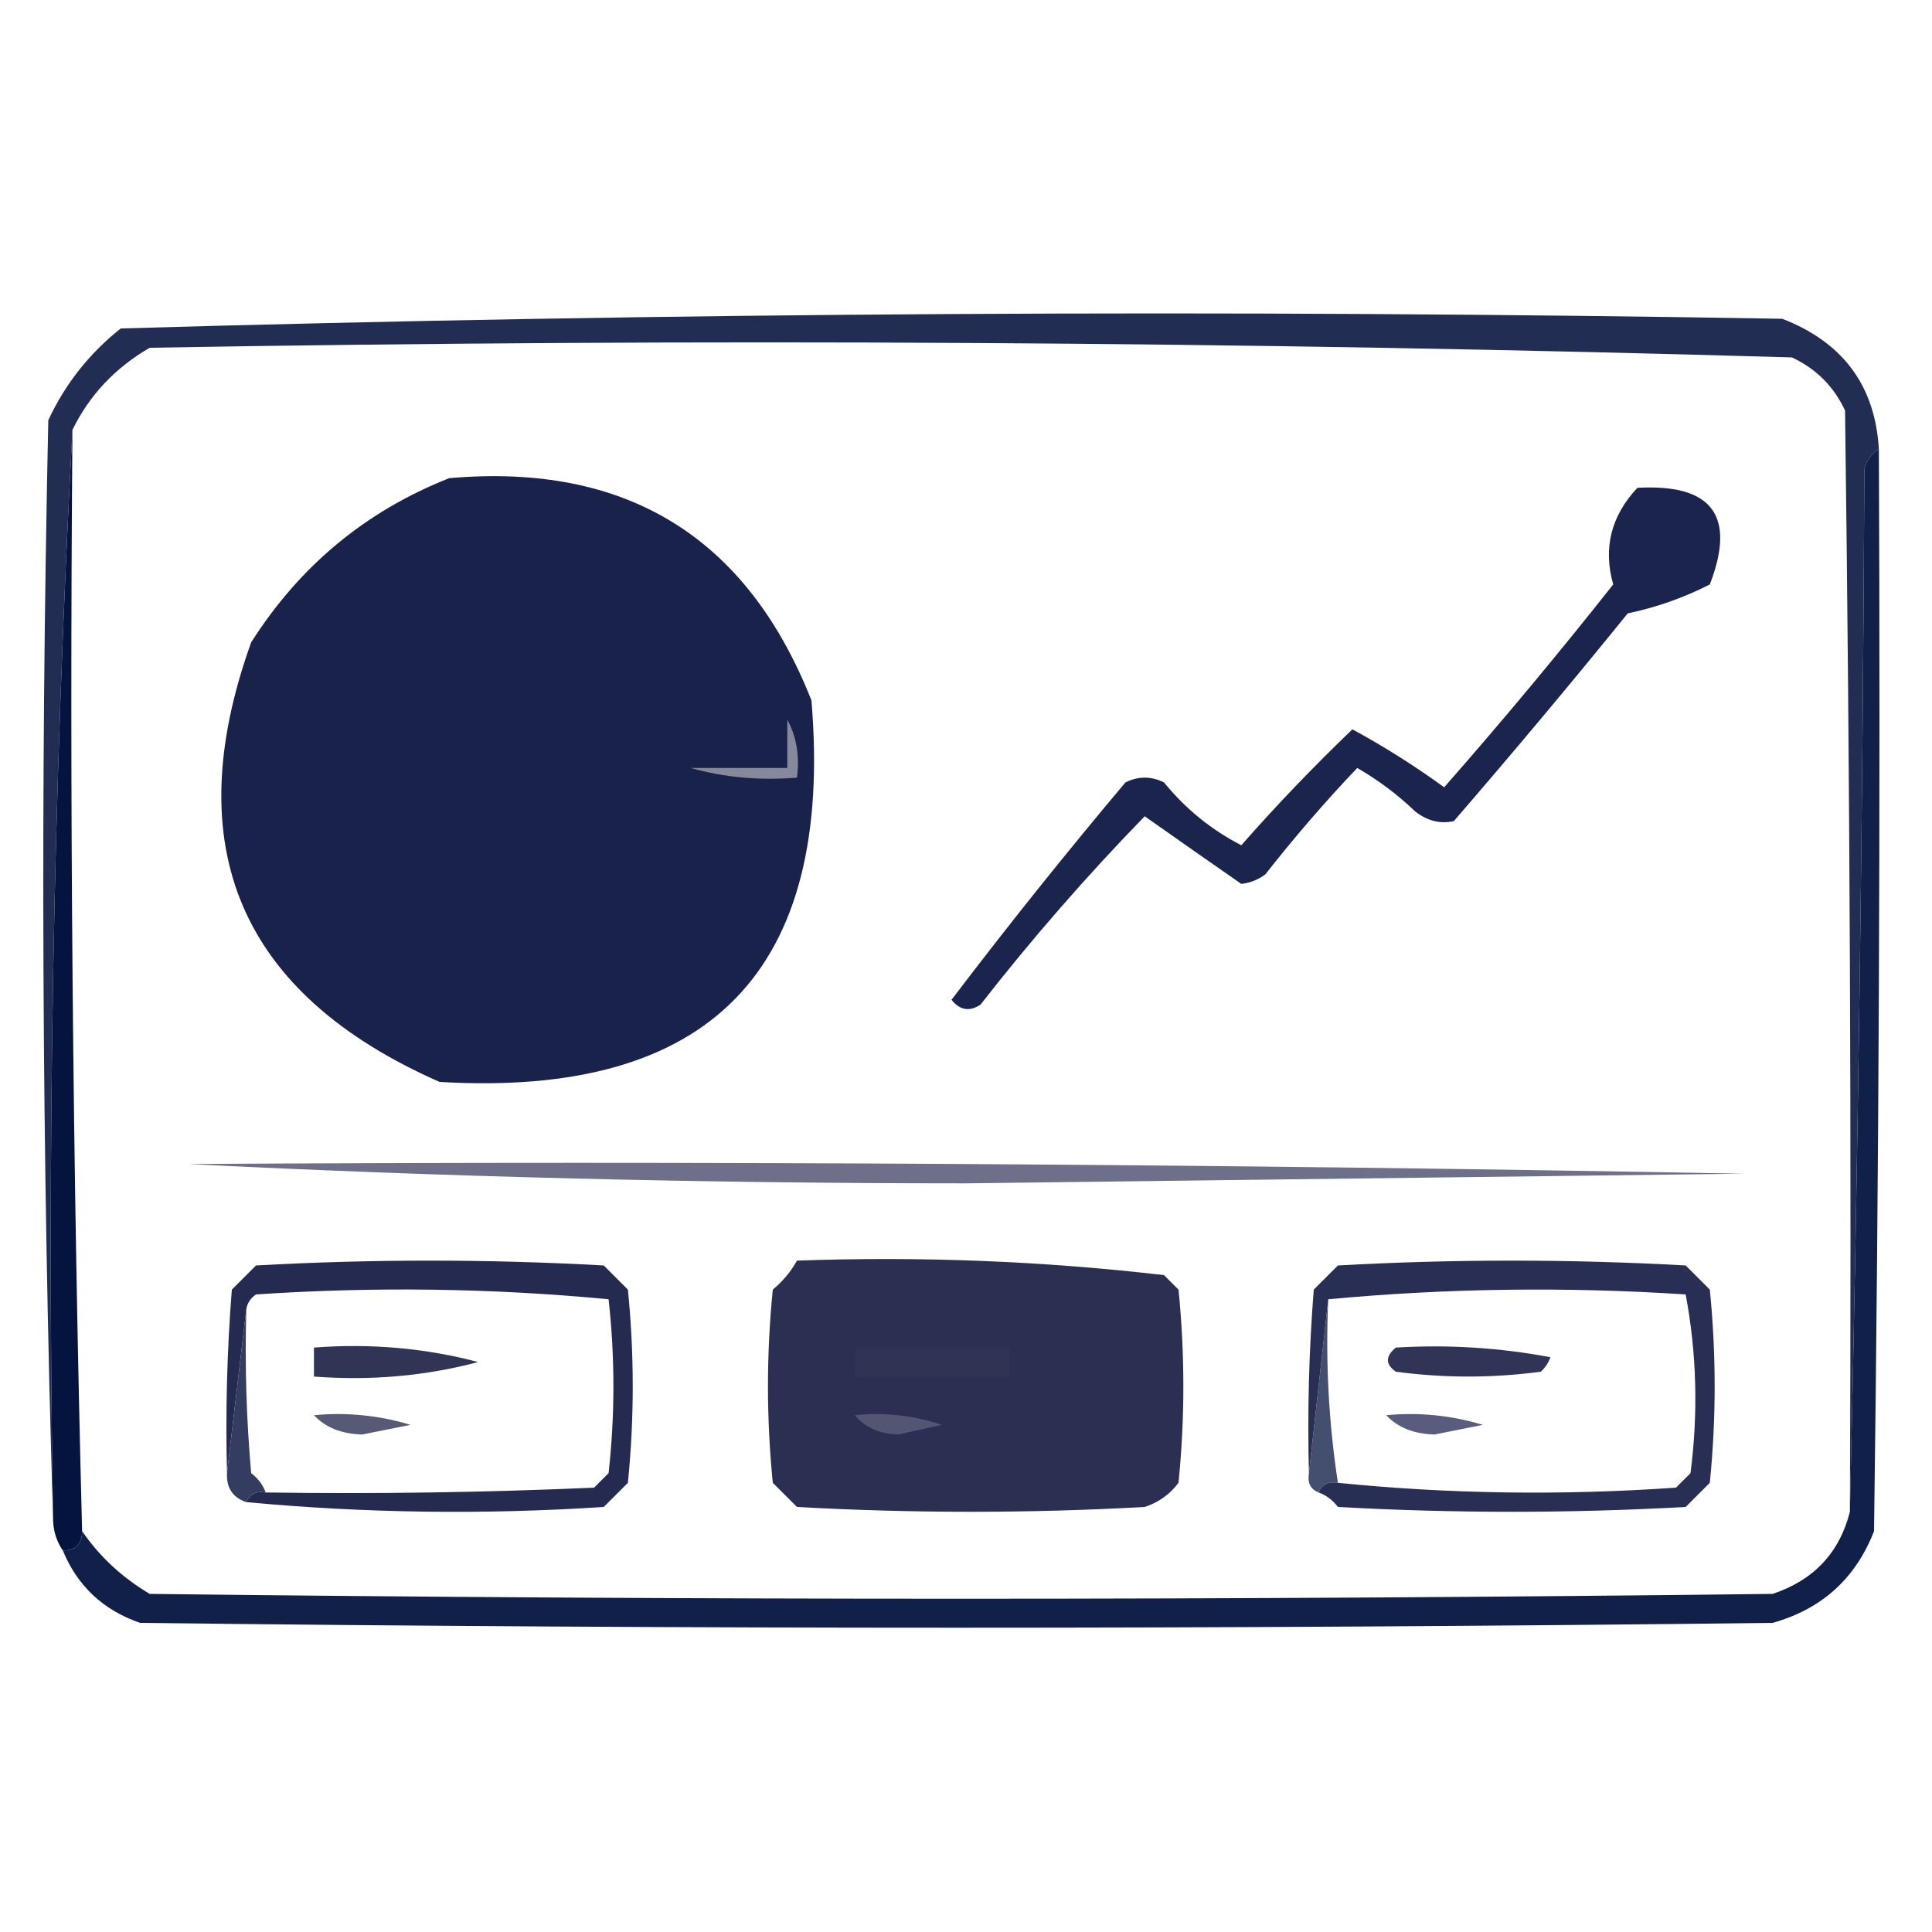
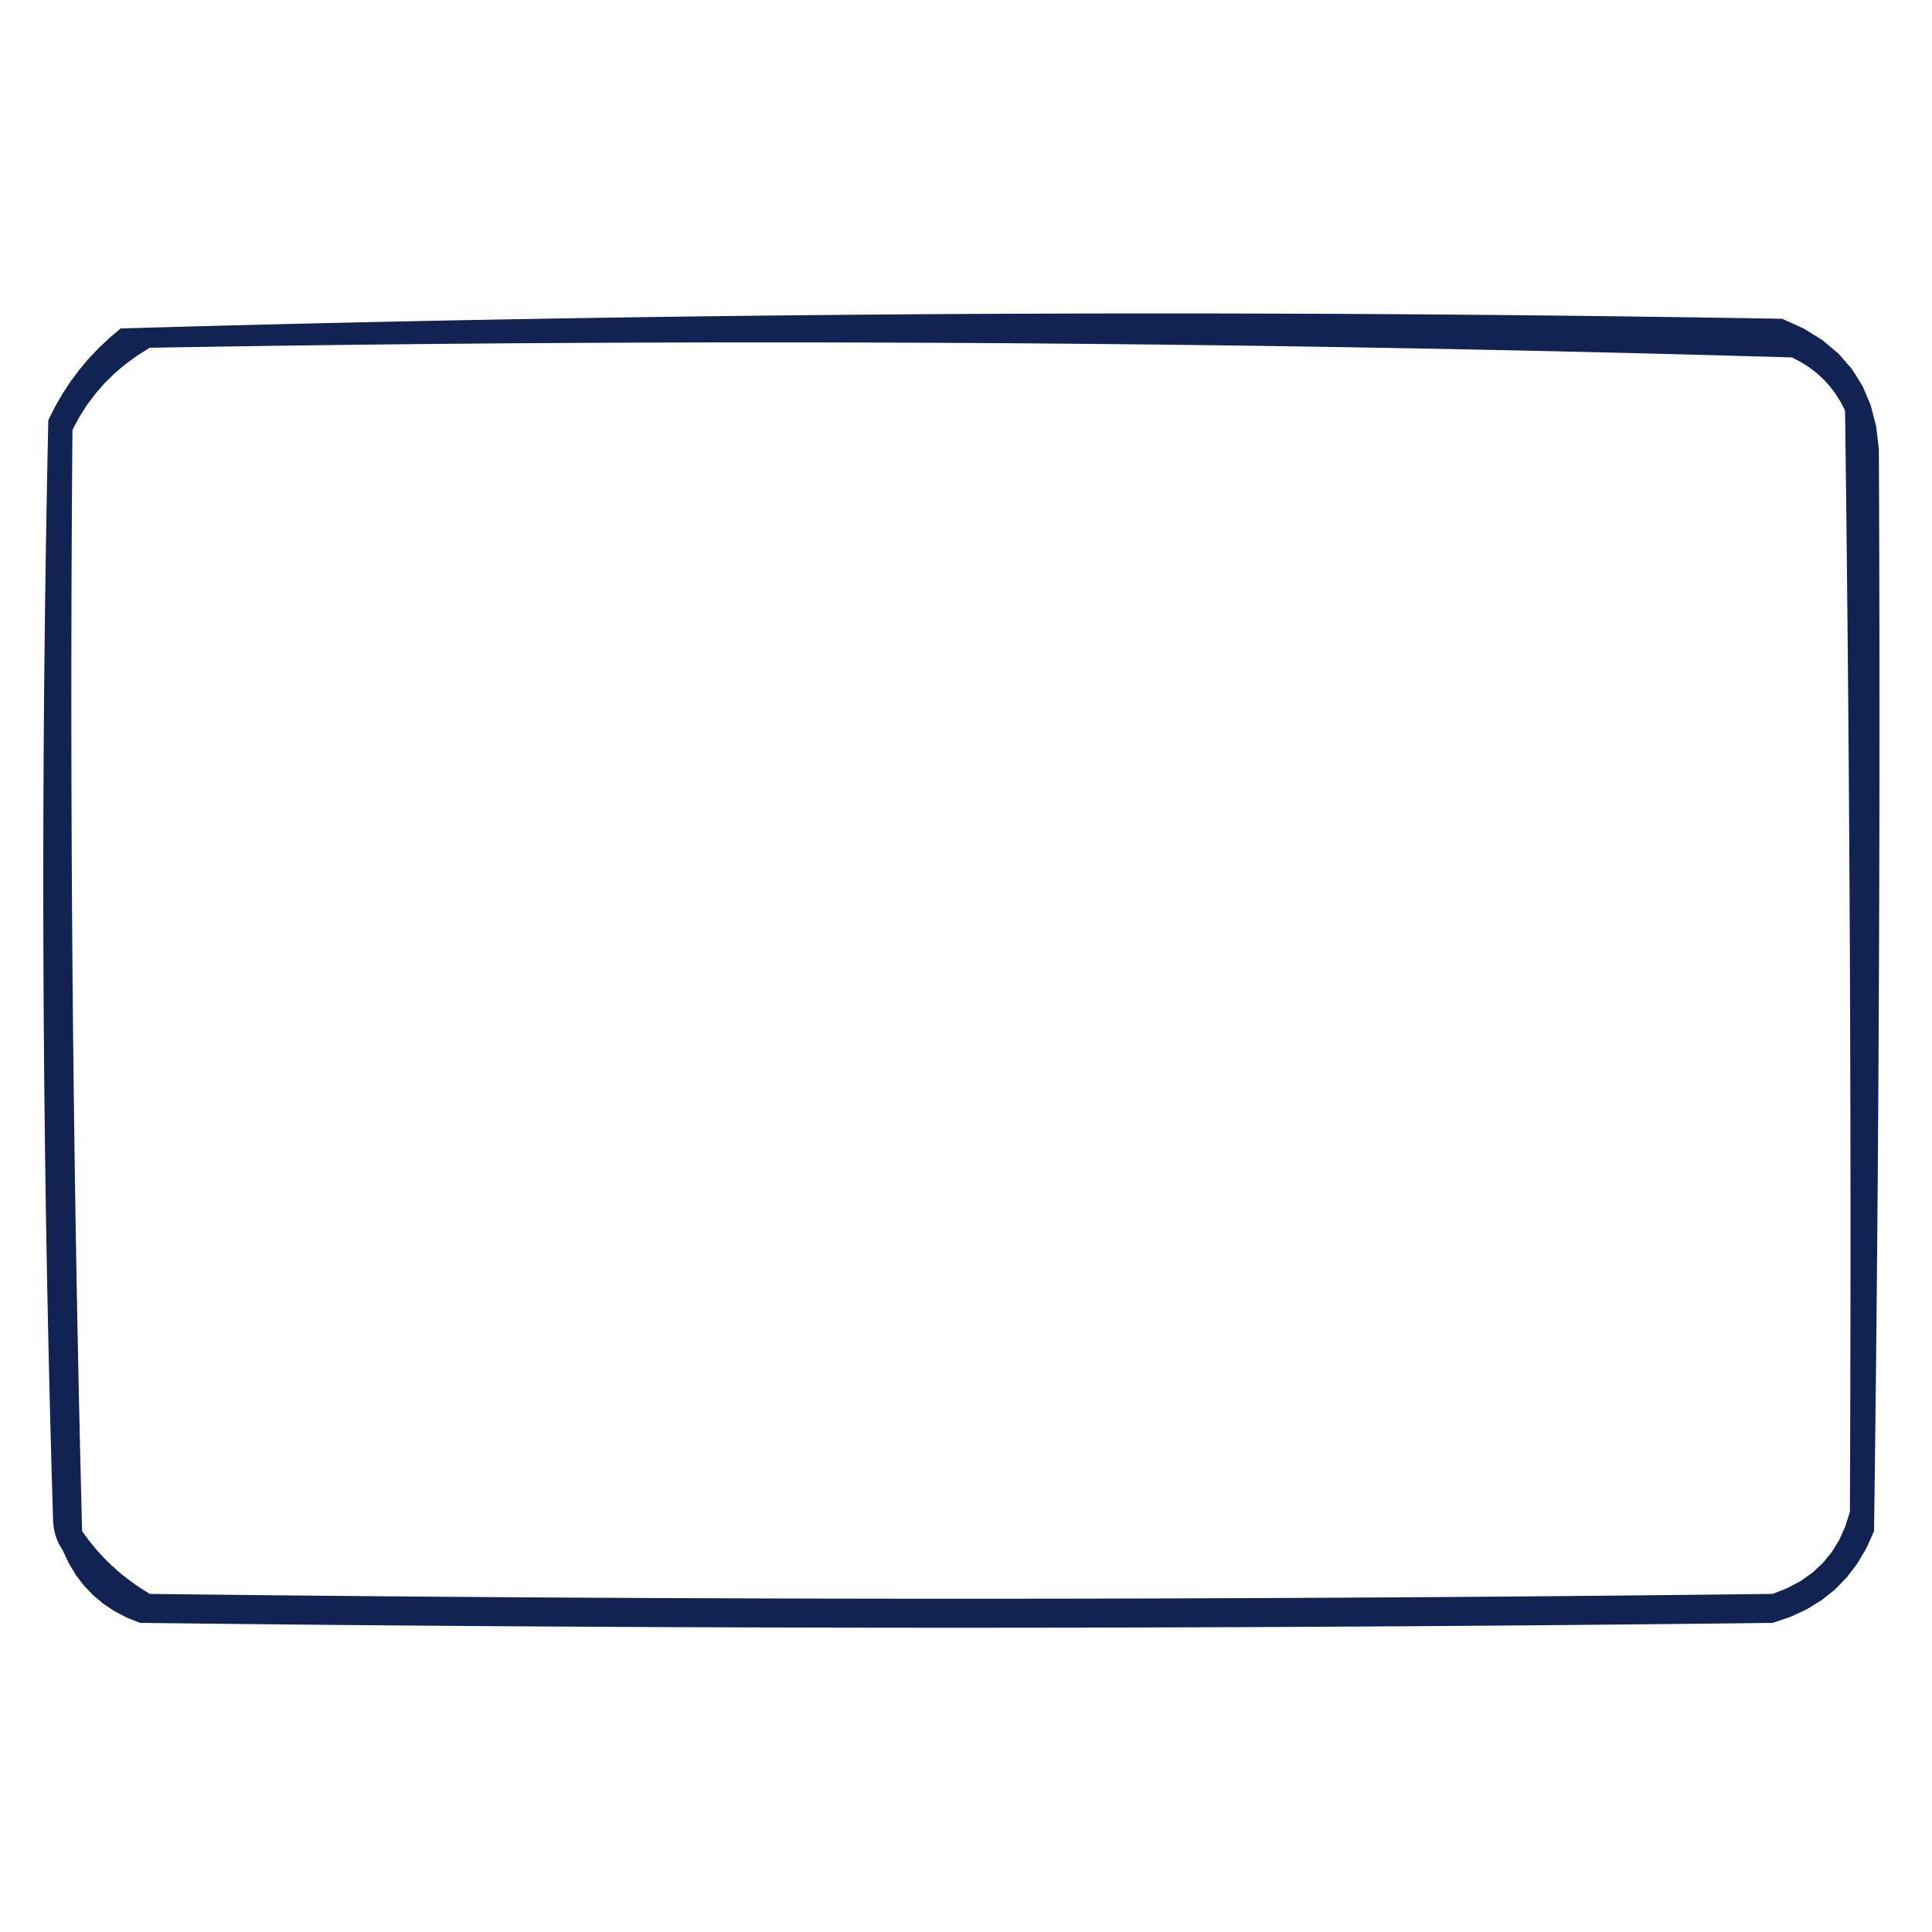
<svg xmlns="http://www.w3.org/2000/svg" version="1.1" width="200px" height="200px" style="shape-rendering:geometricPrecision; text-rendering:geometricPrecision; image-rendering:optimizeQuality; fill-rule:evenodd; clip-rule:evenodd">
  <g>
-     <path style="opacity:1" fill="#222d53" d="M 194.5,46.5 C 193.778,46.917 193.278,47.584 193,48.5C 192.833,84.669 192.333,120.669 191.5,156.5C 191.667,118.499 191.5,80.499 191,42.5C 189.833,40 188,38.167 185.5,37C 128.916,35.342 72.249,35.008 15.5,36C 11.923,38.074 9.256,40.907 7.5,44.5C 5.506,81.819 4.839,119.485 5.5,157.5C 4.336,119.669 4.169,81.669 5,43.5C 6.738,39.759 9.238,36.592 12.5,34C 69.775,32.346 127.109,32.012 184.5,33C 190.781,35.431 194.114,39.931 194.5,46.5 Z" />
-   </g>
-   <g>
-     <path style="opacity:1" fill="transparent" d="M 191.5,156.5 C 190.419,160.75 187.752,163.583 183.5,165C 127.5,165.667 71.5,165.667 15.5,165C 12.642,163.306 10.309,161.139 8.5,158.5C 7.518,120.531 7.185,82.531 7.5,44.5C 9.256,40.907 11.923,38.074 15.5,36C 72.249,35.008 128.916,35.342 185.5,37C 188,38.167 189.833,40 191,42.5C 191.5,80.499 191.667,118.499 191.5,156.5 Z" />
-   </g>
-   <g>
-     <path style="opacity:1" fill="#19224b" d="M 46.5,49.5 C 64.806,47.895 77.306,55.562 84,72.5C 86.346,100.488 73.512,113.654 45.5,112C 24.87,102.906 18.37,87.739 26,66.5C 31.029,58.581 37.863,52.914 46.5,49.5 Z" />
-   </g>
-   <g>
-     <path style="opacity:1" fill="transparent" d="M 81.5,74.5 C 81.5,76.167 81.5,77.833 81.5,79.5C 78.167,79.5 74.833,79.5 71.5,79.5C 69.847,70.514 64.514,65.181 55.5,63.5C 55.177,59.774 55.511,56.107 56.5,52.5C 69.231,54.901 77.564,62.234 81.5,74.5 Z" />
-   </g>
-   <g>
-     <path style="opacity:1" fill="transparent" d="M 47.5,52.5 C 49.167,52.5 50.833,52.5 52.5,52.5C 52.5,56.167 52.5,59.833 52.5,63.5C 45.201,64.074 40.034,67.74 37,74.5C 34.246,85.823 38.08,93.99 48.5,99C 61.555,100.82 69.221,95.32 71.5,82.5C 75.167,82.5 78.833,82.5 82.5,82.5C 79.929,99.736 69.929,109.069 52.5,110.5C 32.404,106.327 23.571,93.994 26,73.5C 29.776,62.889 36.943,55.889 47.5,52.5 Z" />
-   </g>
-   <g>
-     <path style="opacity:1" fill="transparent" d="M 49.5,65.5 C 63.293,65.126 69.793,71.792 69,85.5C 64.93,95.09 57.763,98.59 47.5,96C 39.807,91.27 36.974,84.437 39,75.5C 41.738,71.26 45.238,67.926 49.5,65.5 Z" />
-   </g>
-   <g>
-     <path style="opacity:1" fill="#1b244d" d="M 169.5,50.5 C 177.242,50.063 179.742,53.396 177,60.5C 174.328,61.867 171.495,62.867 168.5,63.5C 162.619,70.759 156.619,77.926 150.5,85C 149.092,85.315 147.759,84.982 146.5,84C 144.679,82.257 142.679,80.757 140.5,79.5C 137.176,82.994 134.009,86.661 131,90.5C 130.275,91.058 129.442,91.392 128.5,91.5C 125.191,89.201 121.858,86.868 118.5,84.5C 112.489,90.679 106.823,97.179 101.5,104C 100.365,104.749 99.365,104.583 98.5,103.5C 104.31,95.856 110.31,88.356 116.5,81C 117.833,80.333 119.167,80.333 120.5,81C 122.732,83.735 125.399,85.902 128.5,87.5C 132.146,83.354 135.979,79.354 140,75.5C 143.29,77.287 146.457,79.287 149.5,81.5C 155.522,74.646 161.355,67.646 167,60.5C 165.936,56.754 166.77,53.421 169.5,50.5 Z" />
-   </g>
-   <g>
-     <path style="opacity:1" fill="transparent" d="M 170.5,53.5 C 175.159,53.015 176.492,54.848 174.5,59C 170.266,59.267 168.933,57.434 170.5,53.5 Z" />
-   </g>
-   <g>
-     <path style="opacity:1" fill="#85899b" d="M 81.5,74.5 C 82.461,76.265 82.795,78.265 82.5,80.5C 78.629,80.815 74.962,80.482 71.5,79.5C 74.833,79.5 78.167,79.5 81.5,79.5C 81.5,77.833 81.5,76.167 81.5,74.5 Z" />
-   </g>
-   <g>
-     <path style="opacity:1" fill="#05143f" d="M 7.5,44.5 C 7.185,82.531 7.518,120.531 8.5,158.5C 8.5,159.833 7.833,160.5 6.5,160.5C 5.89,159.609 5.557,158.609 5.5,157.5C 4.839,119.485 5.506,81.819 7.5,44.5 Z" />
-   </g>
-   <g>
-     <path style="opacity:1" fill="#6e6f88" d="M 19.5,120.5 C 73.171,120.167 126.837,120.5 180.5,121.5C 153.667,121.833 126.833,122.167 100,122.5C 72.825,122.5 45.992,121.833 19.5,120.5 Z" />
-   </g>
-   <g>
-     <path style="opacity:1" fill="#252a51" d="M 25.5,155.5 C 25.842,154.662 26.508,154.328 27.5,154.5C 38.838,154.667 50.172,154.5 61.5,154C 62,153.5 62.5,153 63,152.5C 63.667,146.5 63.667,140.5 63,134.5C 50.909,133.346 38.742,133.179 26.5,134C 25.944,134.383 25.611,134.883 25.5,135.5C 24.833,141.167 24.167,146.833 23.5,152.5C 23.334,146.158 23.5,139.825 24,133.5C 24.833,132.667 25.667,131.833 26.5,131C 38.5,130.333 50.5,130.333 62.5,131C 63.333,131.833 64.167,132.667 65,133.5C 65.667,140.167 65.667,146.833 65,153.5C 64.167,154.333 63.333,155.167 62.5,156C 50.091,156.812 37.758,156.645 25.5,155.5 Z" />
-   </g>
-   <g>
-     <path style="opacity:1" fill="transparent" d="M 27.5,154.5 C 27.217,153.711 26.717,153.044 26,152.5C 25.501,146.843 25.334,141.176 25.5,135.5C 25.611,134.883 25.944,134.383 26.5,134C 38.742,133.179 50.909,133.346 63,134.5C 63.667,140.5 63.667,146.5 63,152.5C 62.5,153 62,153.5 61.5,154C 50.172,154.5 38.838,154.667 27.5,154.5 Z" />
-   </g>
-   <g>
-     <path style="opacity:1" fill="transparent" d="M 138.5,153.5 C 137.542,147.256 137.209,140.923 137.5,134.5C 149.758,133.355 162.091,133.188 174.5,134C 175.642,140.084 175.809,146.251 175,152.5C 174.5,153 174,153.5 173.5,154C 161.659,154.826 149.993,154.659 138.5,153.5 Z" />
-   </g>
-   <g>
-     <path style="opacity:1" fill="#2b3052" d="M 82.5,130.5 C 95.266,130.039 107.933,130.539 120.5,132C 121,132.5 121.5,133 122,133.5C 122.667,140.167 122.667,146.833 122,153.5C 121.097,154.701 119.931,155.535 118.5,156C 106.5,156.667 94.5,156.667 82.5,156C 81.667,155.167 80.833,154.333 80,153.5C 79.333,146.833 79.333,140.167 80,133.5C 81.045,132.627 81.878,131.627 82.5,130.5 Z" />
-   </g>
-   <g>
-     <path style="opacity:1" fill="transparent" d="M 82.5,133.5 C 94.838,133.333 107.171,133.5 119.5,134C 120.642,140.084 120.809,146.251 120,152.5C 119.5,153 119,153.5 118.5,154C 106.833,154.667 95.167,154.667 83.5,154C 83,153.5 82.5,153 82,152.5C 81.21,146.085 81.376,139.752 82.5,133.5 Z" />
-   </g>
-   <g>
-     <path style="opacity:1" fill="#303555" d="M 32.5,139.5 C 38.352,139.051 44.019,139.551 49.5,141C 44.019,142.449 38.352,142.949 32.5,142.5C 32.5,141.5 32.5,140.5 32.5,139.5 Z" />
-   </g>
-   <g>
-     <path style="opacity:1" fill="#2f3455" d="M 88.5,139.5 C 93.833,139.5 99.167,139.5 104.5,139.5C 104.5,140.5 104.5,141.5 104.5,142.5C 99.167,142.5 93.833,142.5 88.5,142.5C 88.5,141.5 88.5,140.5 88.5,139.5 Z" />
-   </g>
-   <g>
-     <path style="opacity:1" fill="#444e6e" d="M 137.5,134.5 C 137.209,140.923 137.542,147.256 138.5,153.5C 137.508,153.328 136.842,153.662 136.5,154.5C 135.662,154.158 135.328,153.492 135.5,152.5C 136.167,146.5 136.833,140.5 137.5,134.5 Z" />
-   </g>
-   <g>
-     <path style="opacity:1" fill="#343c5f" d="M 25.5,135.5 C 25.334,141.176 25.501,146.843 26,152.5C 26.717,153.044 27.217,153.711 27.5,154.5C 26.508,154.328 25.842,154.662 25.5,155.5C 24.094,155.027 23.427,154.027 23.5,152.5C 24.167,146.833 24.833,141.167 25.5,135.5 Z" />
-   </g>
-   <g>
-     <path style="opacity:1" fill="#575a74" d="M 32.5,146.5 C 35.898,146.18 39.232,146.513 42.5,147.5C 40.833,147.833 39.167,148.167 37.5,148.5C 35.36,148.444 33.694,147.777 32.5,146.5 Z" />
-   </g>
-   <g>
-     <path style="opacity:1" fill="#525673" d="M 88.5,146.5 C 91.572,146.183 94.572,146.516 97.5,147.5C 96,147.833 94.5,148.167 93,148.5C 91.014,148.431 89.514,147.765 88.5,146.5 Z" />
-   </g>
-   <g>
-     <path style="opacity:1" fill="#292e54" d="M 136.5,154.5 C 136.842,153.662 137.508,153.328 138.5,153.5C 149.993,154.659 161.659,154.826 173.5,154C 174,153.5 174.5,153 175,152.5C 175.809,146.251 175.642,140.084 174.5,134C 162.091,133.188 149.758,133.355 137.5,134.5C 136.833,140.5 136.167,146.5 135.5,152.5C 135.334,146.158 135.5,139.825 136,133.5C 136.833,132.667 137.667,131.833 138.5,131C 150.5,130.333 162.5,130.333 174.5,131C 175.333,131.833 176.167,132.667 177,133.5C 177.667,140.167 177.667,146.833 177,153.5C 176.167,154.333 175.333,155.167 174.5,156C 162.5,156.667 150.5,156.667 138.5,156C 137.956,155.283 137.289,154.783 136.5,154.5 Z" />
-   </g>
-   <g>
-     <path style="opacity:1" fill="#5a5c7d" d="M 143.5,146.5 C 146.898,146.18 150.232,146.513 153.5,147.5C 151.833,147.833 150.167,148.167 148.5,148.5C 146.36,148.444 144.694,147.777 143.5,146.5 Z" />
-   </g>
-   <g>
-     <path style="opacity:1" fill="#303558" d="M 144.5,139.5 C 149.875,139.172 155.208,139.505 160.5,140.5C 160.291,141.086 159.957,141.586 159.5,142C 154.5,142.667 149.5,142.667 144.5,142C 143.402,141.23 143.402,140.397 144.5,139.5 Z" />
-   </g>
-   <g>
-     <path style="opacity:1" fill="#102049" d="M 194.5,46.5 C 194.667,83.835 194.5,121.168 194,158.5C 192.098,163.4 188.598,166.567 183.5,168C 127.167,168.667 70.833,168.667 14.5,168C 10.678,166.676 8.011,164.176 6.5,160.5C 7.833,160.5 8.5,159.833 8.5,158.5C 10.309,161.139 12.642,163.306 15.5,165C 71.5,165.667 127.5,165.667 183.5,165C 187.752,163.583 190.419,160.75 191.5,156.5C 192.333,120.669 192.833,84.669 193,48.5C 193.278,47.584 193.778,46.917 194.5,46.5 Z" />
+     <path style="opacity:1" fill="#102352" d="M 5.595,158.311 L 5.681,158.702 L 5.793,159.082 L 5.931,159.452 L 6.095,159.811 L 6.284,160.161 L 6.500,160.500 L 7.121,161.823 L 7.850,163.036 L 8.687,164.139 L 9.633,165.132 L 10.687,166.014 L 11.850,166.786 L 13.121,167.448 L 14.500,168.000 L 16.613,168.025 L 18.725,168.049 L 20.837,168.072 L 22.950,168.095 L 25.062,168.117 L 27.175,168.139 L 29.288,168.160 L 31.400,168.180 L 33.513,168.200 L 35.625,168.219 L 37.737,168.237 L 39.850,168.255 L 41.962,168.272 L 44.075,168.289 L 46.188,168.305 L 48.300,168.320 L 50.413,168.335 L 52.525,168.349 L 54.638,168.362 L 56.750,168.375 L 58.862,168.387 L 60.975,168.399 L 63.087,168.410 L 65.200,168.420 L 67.313,168.430 L 69.425,168.439 L 71.538,168.447 L 73.650,168.455 L 75.763,168.462 L 77.875,168.469 L 79.988,168.475 L 82.100,168.480 L 84.213,168.485 L 86.325,168.489 L 88.438,168.492 L 90.550,168.495 L 92.663,168.497 L 94.775,168.499 L 96.888,168.500 L 99.000,168.500 L 101.113,168.500 L 103.225,168.499 L 105.338,168.497 L 107.450,168.495 L 109.563,168.492 L 111.675,168.489 L 113.788,168.485 L 115.900,168.480 L 118.013,168.475 L 120.125,168.469 L 122.238,168.462 L 124.350,168.455 L 126.463,168.447 L 128.575,168.439 L 130.688,168.430 L 132.800,168.420 L 134.913,168.410 L 137.025,168.399 L 139.138,168.387 L 141.250,168.375 L 143.363,168.362 L 145.475,168.349 L 147.588,168.335 L 149.700,168.320 L 151.813,168.305 L 153.925,168.289 L 156.038,168.272 L 158.150,168.255 L 160.263,168.237 L 162.375,168.219 L 164.488,168.200 L 166.600,168.180 L 168.713,168.160 L 170.825,168.139 L 172.938,168.117 L 175.050,168.095 L 177.162,168.072 L 179.275,168.049 L 181.387,168.025 L 183.500,168.000 L 185.337,167.381 L 187.024,166.600 L 188.561,165.656 L 189.948,164.550 L 191.186,163.281 L 192.274,161.850 L 193.212,160.256 L 194.000,158.500 L 194.026,156.500 L 194.052,154.500 L 194.077,152.500 L 194.102,150.500 L 194.126,148.500 L 194.149,146.500 L 194.172,144.500 L 194.194,142.500 L 194.215,140.500 L 194.236,138.501 L 194.256,136.501 L 194.275,134.501 L 194.294,132.501 L 194.312,130.501 L 194.330,128.501 L 194.347,126.501 L 194.363,124.501 L 194.379,122.501 L 194.394,120.501 L 194.408,118.501 L 194.422,116.501 L 194.435,114.501 L 194.447,112.501 L 194.459,110.501 L 194.470,108.501 L 194.481,106.501 L 194.491,104.501 L 194.500,102.501 L 194.509,100.501 L 194.517,98.501 L 194.524,96.501 L 194.531,94.501 L 194.537,92.501 L 194.542,90.501 L 194.547,88.501 L 194.551,86.501 L 194.555,84.501 L 194.558,82.501 L 194.560,80.501 L 194.561,78.501 L 194.562,76.501 L 194.563,74.501 L 194.562,72.501 L 194.561,70.501 L 194.560,68.501 L 194.558,66.501 L 194.555,64.501 L 194.551,62.501 L 194.547,60.501 L 194.542,58.500 L 194.537,56.500 L 194.531,54.500 L 194.524,52.500 L 194.517,50.500 L 194.509,48.500 L 194.500,46.500 L 194.217,44.134 L 193.658,41.961 L 192.822,39.983 L 191.711,38.199 L 190.322,36.608 L 188.658,35.211 L 186.717,34.009 L 184.500,33.000 L 182.348,32.964 L 180.196,32.928 L 178.044,32.894 L 175.892,32.862 L 173.740,32.830 L 171.588,32.800 L 169.436,32.771 L 167.284,32.743 L 165.133,32.717 L 162.981,32.691 L 160.829,32.667 L 158.678,32.645 L 156.526,32.623 L 154.375,32.603 L 152.224,32.584 L 150.072,32.566 L 147.921,32.549 L 145.770,32.534 L 143.619,32.520 L 141.468,32.507 L 139.316,32.495 L 137.166,32.485 L 135.014,32.476 L 132.864,32.468 L 130.713,32.461 L 128.562,32.456 L 126.411,32.451 L 124.261,32.448 L 122.110,32.447 L 119.959,32.446 L 117.809,32.447 L 115.658,32.449 L 113.508,32.452 L 111.358,32.456 L 109.207,32.462 L 107.057,32.469 L 104.907,32.477 L 102.757,32.487 L 100.607,32.497 L 98.457,32.509 L 96.307,32.522 L 94.157,32.537 L 92.007,32.552 L 89.857,32.569 L 87.707,32.587 L 85.558,32.606 L 83.408,32.627 L 81.258,32.649 L 79.109,32.672 L 76.959,32.696 L 74.810,32.722 L 72.660,32.748 L 70.511,32.776 L 68.362,32.806 L 66.213,32.836 L 64.064,32.868 L 61.914,32.901 L 59.765,32.935 L 57.616,32.970 L 55.467,33.007 L 53.319,33.045 L 51.170,33.084 L 49.021,33.124 L 46.872,33.166 L 44.724,33.209 L 42.575,33.253 L 40.426,33.298 L 38.278,33.345 L 36.129,33.392 L 33.981,33.441 L 31.833,33.492 L 29.684,33.543 L 27.536,33.596 L 25.388,33.650 L 23.240,33.705 L 21.092,33.762 L 18.944,33.819 L 16.796,33.878 L 14.648,33.939 L 12.500,34.000 L 11.312,34.999 L 10.196,36.052 L 9.152,37.158 L 8.178,38.319 L 7.277,39.533 L 6.446,40.802 L 5.687,42.124 L 5.000,43.500 L 4.957,45.509 L 4.916,47.517 L 4.877,49.525 L 4.840,51.533 L 4.804,53.541 L 4.771,55.548 L 4.739,57.555 L 4.709,59.561 L 4.681,61.567 L 4.655,63.573 L 4.630,65.579 L 4.608,67.584 L 4.587,69.589 L 4.568,71.594 L 4.551,73.598 L 4.536,75.602 L 4.523,77.606 L 4.511,79.609 L 4.502,81.613 L 4.494,83.615 L 4.488,85.618 L 4.484,87.620 L 4.481,89.622 L 4.481,91.624 L 4.482,93.625 L 4.486,95.626 L 4.491,97.626 L 4.497,99.627 L 4.506,101.627 L 4.517,103.626 L 4.529,105.626 L 4.544,107.625 L 4.560,109.624 L 4.578,111.622 L 4.598,113.620 L 4.619,115.618 L 4.643,117.615 L 4.668,119.613 L 4.695,121.609 L 4.724,123.606 L 4.755,125.602 L 4.788,127.598 L 4.823,129.594 L 4.859,131.589 L 4.897,133.584 L 4.937,135.579 L 4.979,137.573 L 5.023,139.567 L 5.069,141.561 L 5.116,143.555 L 5.165,145.548 L 5.217,147.541 L 5.270,149.533 L 5.324,151.525 L 5.381,153.517 L 5.440,155.509 L 5.500,157.500 L 5.534,157.911 L 5.595,158.311 Z M 191.591,152.518 L 191.636,150.527 L 191.680,148.535 L 191.636,150.527 L 191.591,152.518 Z M 8.399,154.503 L 8.350,152.505 L 8.303,150.506 L 8.257,148.507 L 8.211,146.509 L 8.168,144.510 L 8.125,142.511 L 8.084,140.512 L 8.043,138.513 L 8.004,136.514 L 7.966,134.515 L 7.929,132.516 L 7.894,130.517 L 7.860,128.518 L 7.827,126.519 L 7.795,124.519 L 7.764,122.520 L 7.734,120.521 L 7.706,118.521 L 7.679,116.522 L 7.653,114.522 L 7.628,112.522 L 7.605,110.522 L 7.582,108.523 L 7.561,106.523 L 7.541,104.523 L 7.523,102.523 L 7.505,100.523 L 7.489,98.523 L 7.474,96.523 L 7.460,94.523 L 7.447,92.522 L 7.435,90.522 L 7.425,88.522 L 7.416,86.522 L 7.408,84.521 L 7.401,82.520 L 7.396,80.520 L 7.391,78.519 L 7.388,76.519 L 7.386,74.518 L 7.385,72.517 L 7.386,70.516 L 7.387,68.515 L 7.390,66.514 L 7.394,64.513 L 7.399,62.512 L 7.406,60.511 L 7.413,58.510 L 7.422,56.509 L 7.432,54.507 L 7.443,52.506 L 7.456,50.505 L 7.469,48.503 L 7.484,46.502 L 7.500,44.500 L 8.201,43.188 L 8.988,41.948 L 9.860,40.779 L 10.817,39.680 L 11.860,38.654 L 12.988,37.698 L 14.201,36.813 L 15.500,36.000 L 17.628,35.963 L 19.756,35.928 L 21.884,35.894 L 24.012,35.861 L 26.140,35.830 L 28.267,35.799 L 30.395,35.770 L 32.522,35.742 L 34.650,35.716 L 36.777,35.690 L 38.904,35.666 L 41.032,35.643 L 43.159,35.622 L 45.286,35.601 L 47.413,35.582 L 49.540,35.564 L 51.666,35.547 L 53.793,35.532 L 55.920,35.518 L 58.047,35.505 L 60.173,35.493 L 62.299,35.483 L 64.426,35.473 L 66.552,35.465 L 68.678,35.459 L 70.804,35.453 L 72.930,35.449 L 75.056,35.446 L 77.182,35.444 L 79.308,35.443 L 81.434,35.444 L 83.559,35.446 L 85.685,35.449 L 87.811,35.454 L 89.936,35.459 L 92.061,35.466 L 94.187,35.474 L 96.312,35.484 L 98.437,35.494 L 100.562,35.506 L 102.687,35.519 L 104.812,35.534 L 106.937,35.549 L 109.061,35.566 L 111.186,35.584 L 113.311,35.604 L 115.435,35.624 L 117.559,35.646 L 119.684,35.669 L 121.808,35.693 L 123.932,35.719 L 126.056,35.746 L 128.180,35.774 L 130.304,35.803 L 132.428,35.834 L 134.552,35.865 L 136.676,35.898 L 138.799,35.933 L 140.923,35.968 L 143.047,36.005 L 145.170,36.043 L 147.293,36.082 L 149.417,36.122 L 151.540,36.164 L 153.663,36.207 L 155.786,36.251 L 157.909,36.297 L 160.032,36.343 L 162.154,36.391 L 164.277,36.440 L 166.400,36.491 L 168.522,36.542 L 170.645,36.595 L 172.767,36.649 L 174.889,36.705 L 177.012,36.761 L 179.134,36.819 L 181.256,36.878 L 183.378,36.938 L 185.500,37.000 L 186.406,37.469 L 187.250,38.000 L 188.031,38.594 L 188.750,39.250 L 189.406,39.969 L 190.000,40.750 L 190.531,41.594 L 191.000,42.500 L 191.026,44.500 L 191.051,46.500 L 191.076,48.500 L 191.100,50.500 L 191.124,52.500 L 191.147,54.500 L 191.169,56.499 L 191.191,58.499 L 191.212,60.499 L 191.232,62.499 L 191.252,64.499 L 191.272,66.499 L 191.290,68.499 L 191.308,70.499 L 191.326,72.499 L 191.342,74.499 L 191.358,76.499 L 191.374,78.499 L 191.389,80.499 L 191.403,82.499 L 191.417,84.499 L 191.430,86.499 L 191.442,88.499 L 191.454,90.499 L 191.466,92.499 L 191.476,94.499 L 191.486,96.499 L 191.496,98.499 L 191.504,100.499 L 191.513,102.499 L 191.520,104.499 L 191.527,106.499 L 191.533,108.499 L 191.539,110.499 L 191.544,112.499 L 191.549,114.499 L 191.553,116.499 L 191.556,118.499 L 191.558,120.499 L 191.560,122.499 L 191.562,124.499 L 191.562,126.499 L 191.563,128.499 L 191.562,130.499 L 191.561,132.499 L 191.559,134.500 L 191.557,136.500 L 191.554,138.500 L 191.551,140.500 L 191.546,142.500 L 191.542,144.500 L 191.536,146.500 L 191.530,148.500 L 191.524,150.500 L 191.516,152.500 L 191.508,154.500 L 191.500,156.500 L 191.020,158.027 L 190.392,159.422 L 189.615,160.684 L 188.689,161.812 L 187.615,162.808 L 186.392,163.672 L 185.020,164.402 L 183.500,165.000 L 181.400,165.025 L 179.300,165.049 L 177.200,165.072 L 175.100,165.095 L 173.000,165.117 L 170.900,165.139 L 168.800,165.160 L 166.700,165.180 L 164.600,165.200 L 162.500,165.219 L 160.400,165.237 L 158.300,165.255 L 156.200,165.272 L 154.100,165.289 L 152.000,165.305 L 149.900,165.320 L 147.800,165.335 L 145.700,165.349 L 143.600,165.362 L 141.500,165.375 L 139.400,165.387 L 137.300,165.399 L 135.200,165.410 L 133.100,165.420 L 131.000,165.430 L 128.900,165.439 L 126.800,165.447 L 124.700,165.455 L 122.600,165.462 L 120.500,165.469 L 118.400,165.475 L 116.300,165.480 L 114.200,165.485 L 112.100,165.489 L 110.000,165.492 L 107.900,165.495 L 105.800,165.497 L 103.700,165.499 L 101.600,165.500 L 99.500,165.500 L 97.400,165.500 L 95.300,165.499 L 93.200,165.497 L 91.100,165.495 L 89.000,165.492 L 86.900,165.489 L 84.800,165.485 L 82.700,165.480 L 80.600,165.475 L 78.500,165.469 L 76.400,165.462 L 74.300,165.455 L 72.200,165.447 L 70.100,165.439 L 68.000,165.430 L 65.900,165.420 L 63.800,165.410 L 61.700,165.399 L 59.600,165.387 L 57.500,165.375 L 55.400,165.362 L 53.300,165.349 L 51.200,165.335 L 49.100,165.320 L 47.000,165.305 L 44.900,165.289 L 42.800,165.272 L 40.700,165.255 L 38.600,165.237 L 36.500,165.219 L 34.400,165.200 L 32.300,165.180 L 30.200,165.160 L 28.100,165.139 L 26.000,165.117 L 23.900,165.095 L 21.800,165.072 L 19.700,165.049 L 17.600,165.025 L 15.500,165.000 L 14.453,164.343 L 13.455,163.641 L 12.506,162.895 L 11.607,162.104 L 10.756,161.270 L 9.955,160.391 L 9.203,159.468 L 8.500,158.500 L 8.449,156.502 L 8.399,154.503 Z" />
  </g>
</svg>
